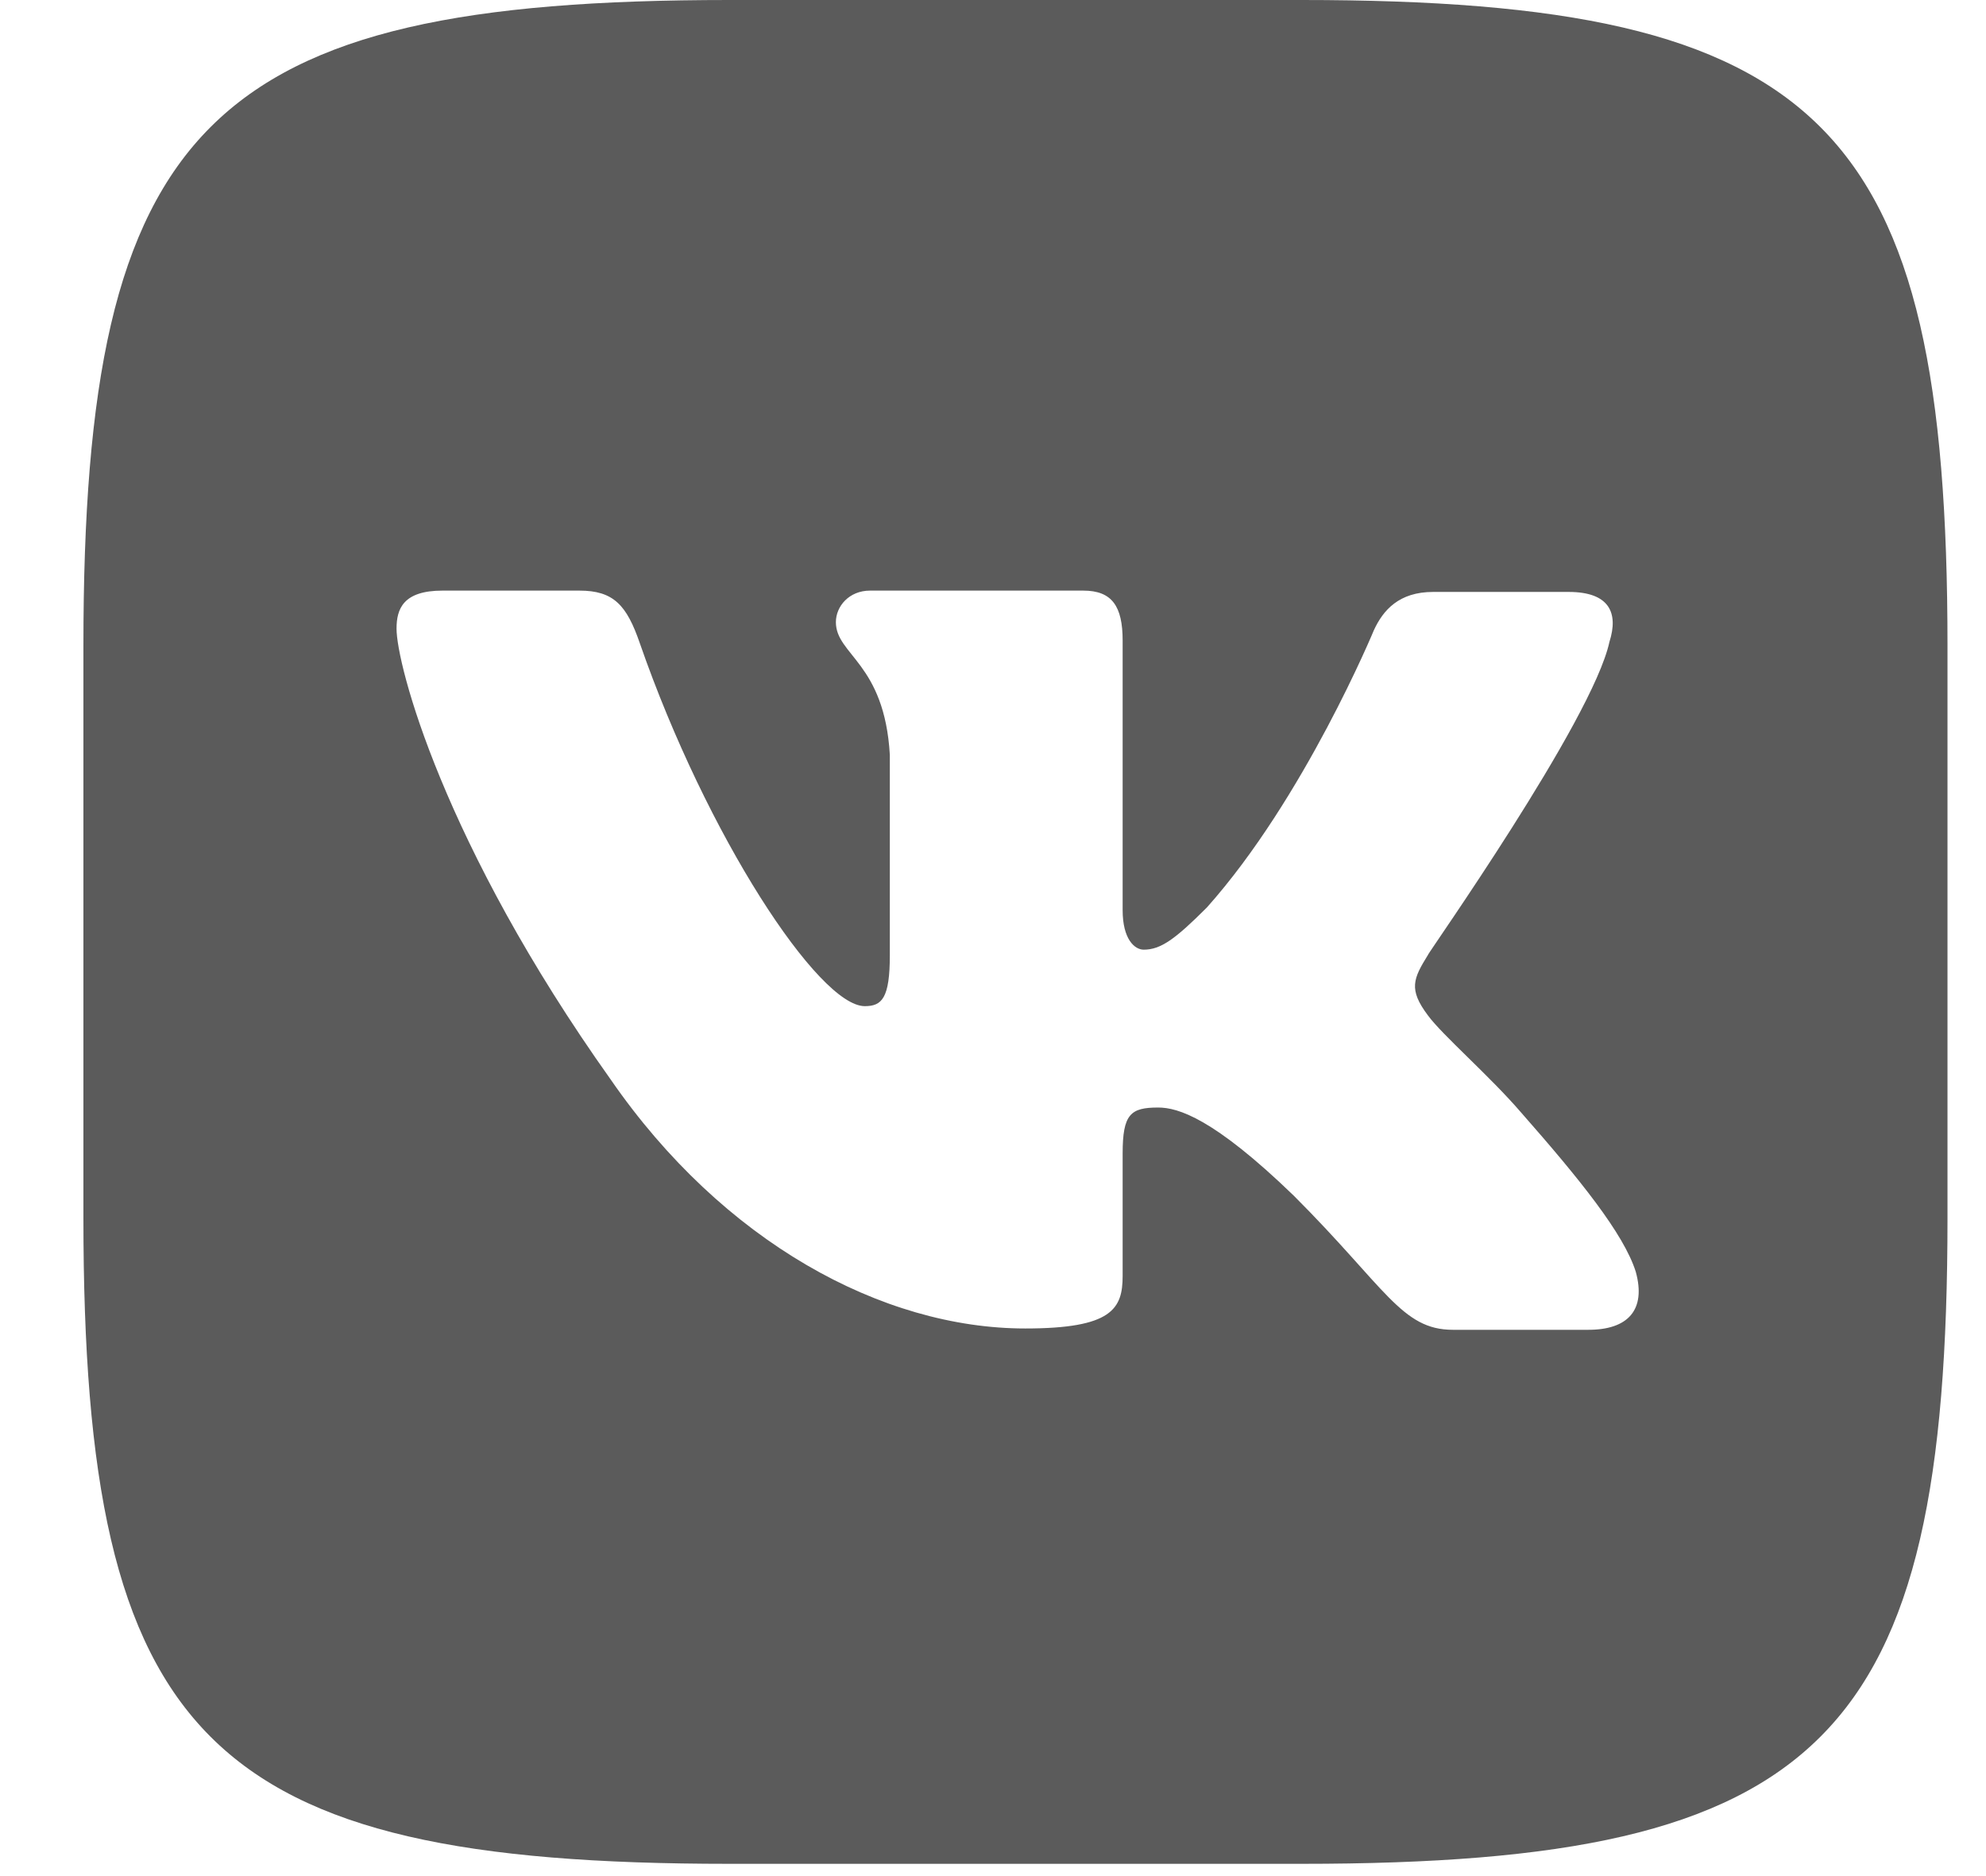
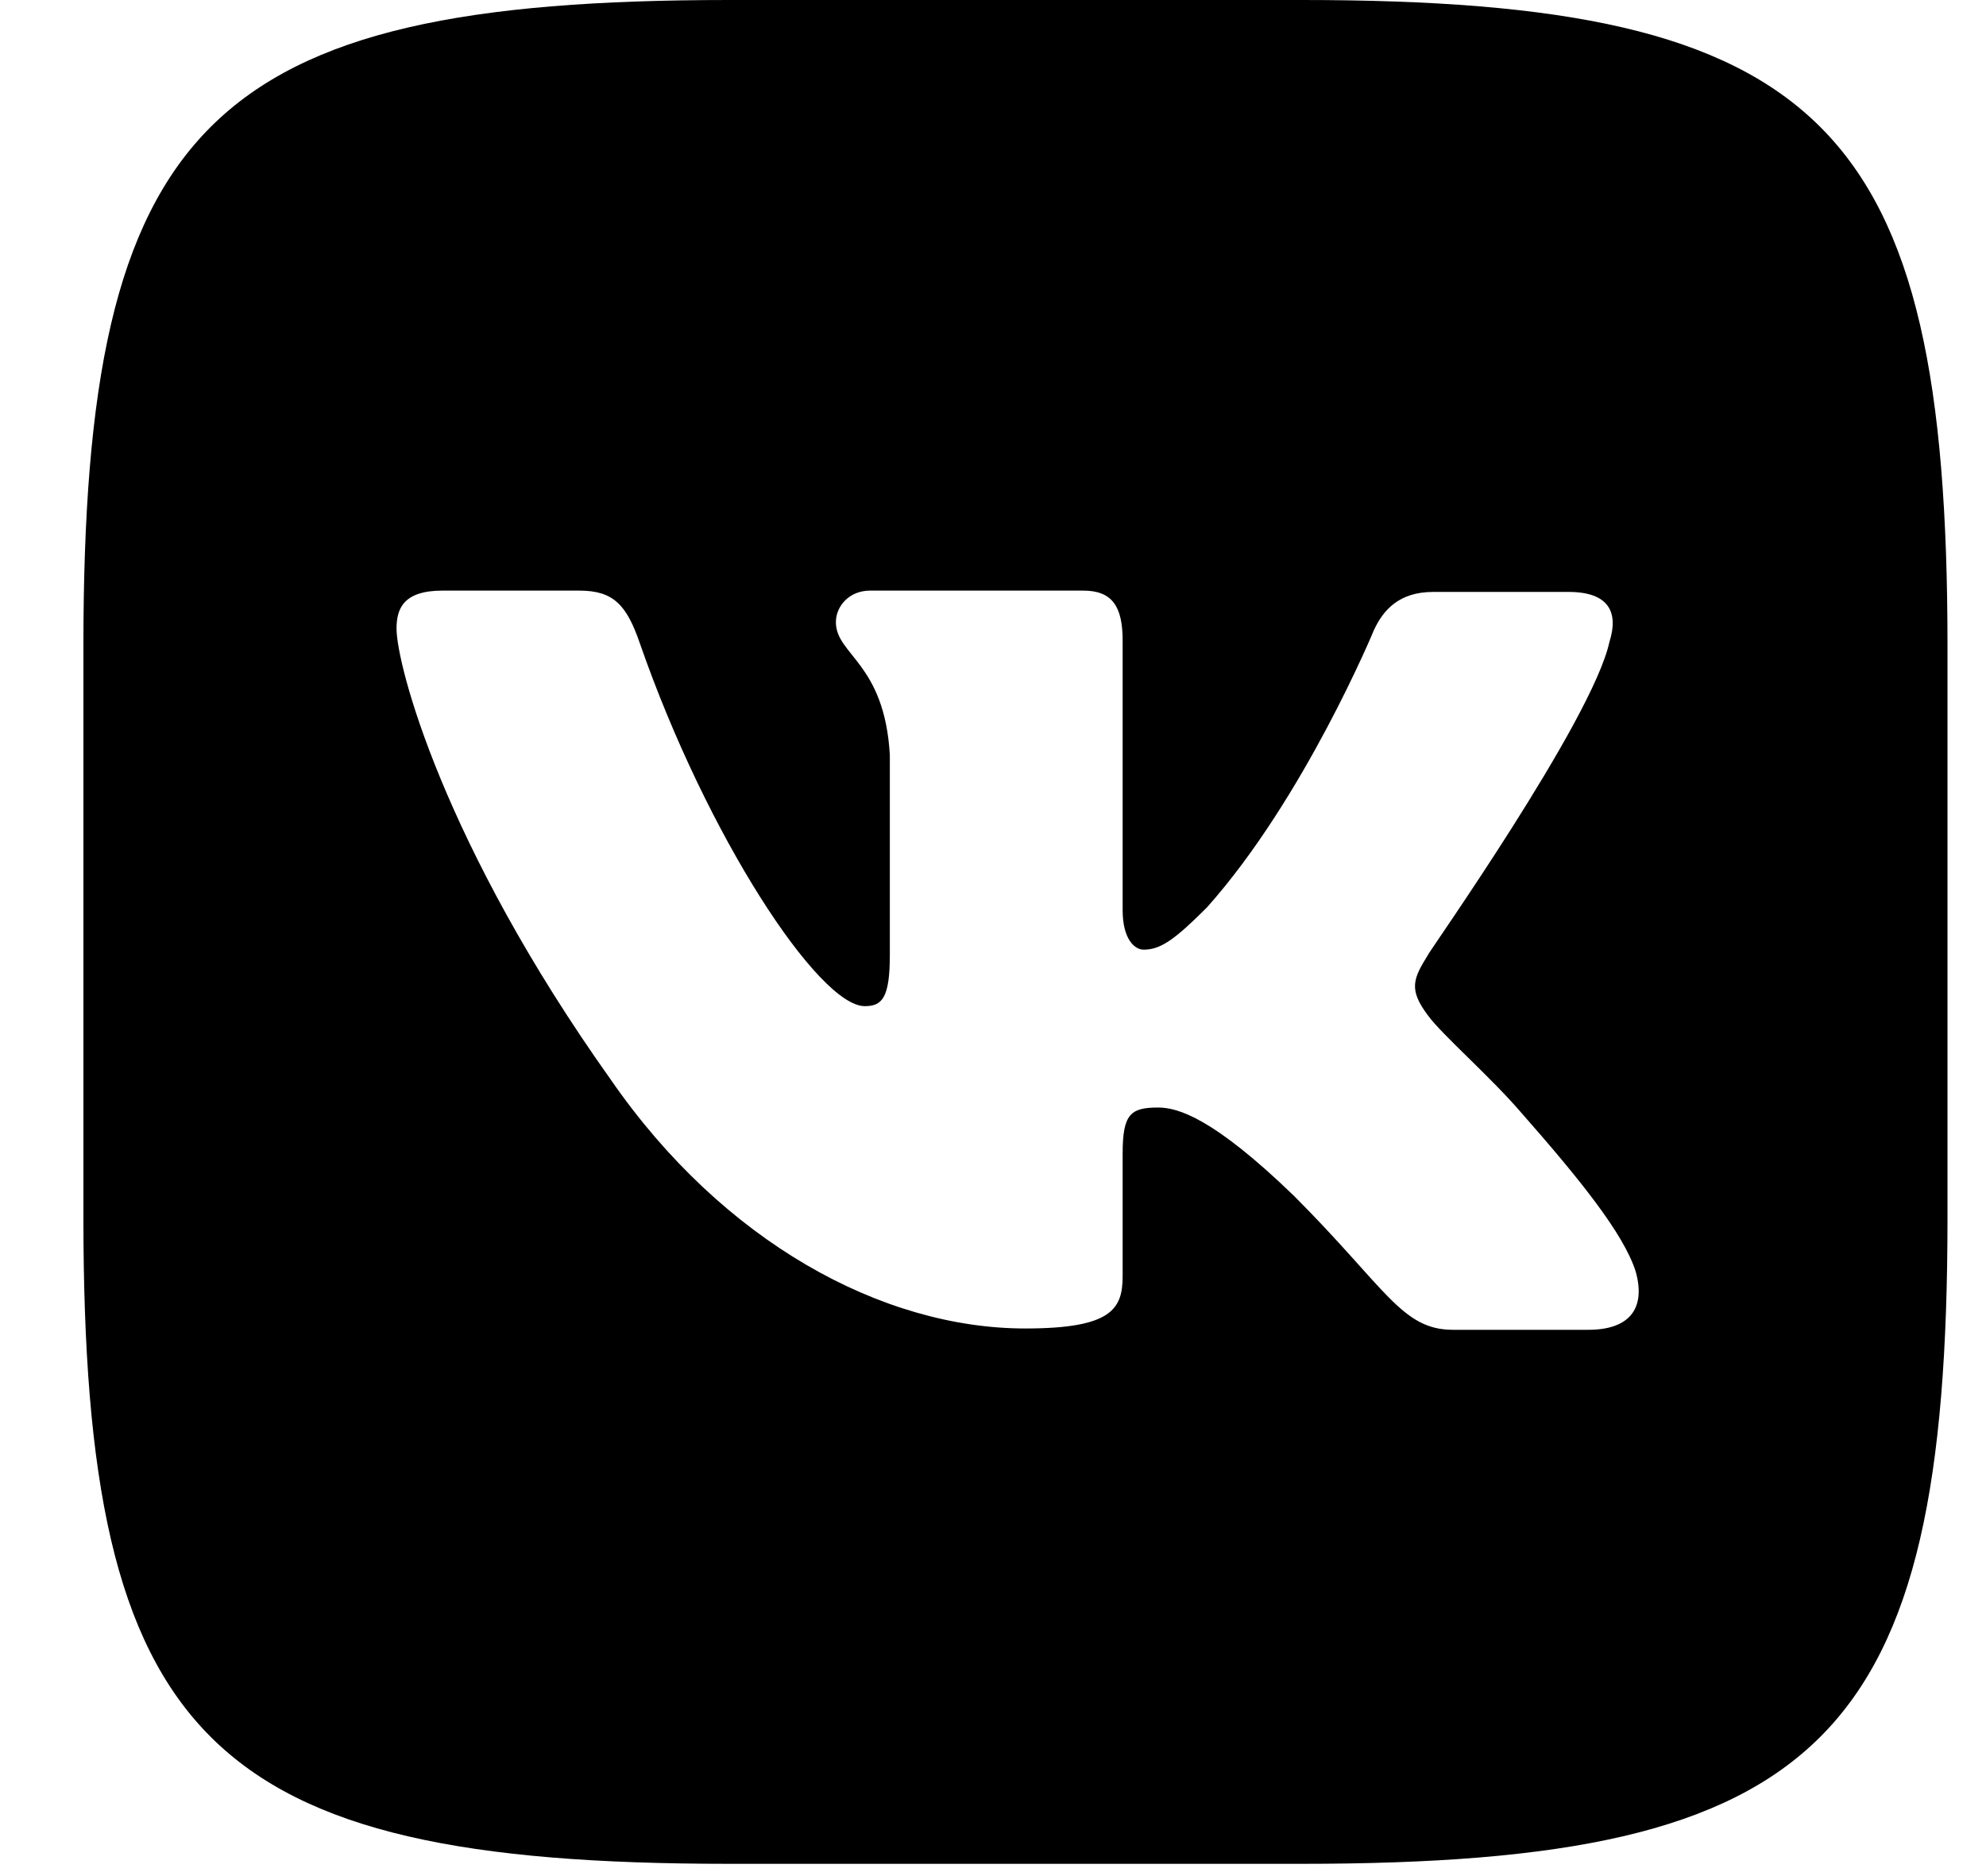
<svg xmlns="http://www.w3.org/2000/svg" width="18" height="17" viewBox="0 0 18 17" fill="none">
-   <path fill-rule="evenodd" clip-rule="evenodd" d="M6.61 0H11.797C16.531 0 17.651 1.121 17.651 5.855V11.041C17.651 15.775 16.531 16.896 11.797 16.896H6.61C1.877 16.896 0.756 15.775 0.756 11.041V5.855C0.756 1.121 1.877 0 6.61 0ZM14.587 5.819C14.671 5.556 14.587 5.366 14.217 5.366H12.989C12.679 5.366 12.536 5.532 12.453 5.711C12.453 5.711 11.821 7.238 10.938 8.227C10.652 8.513 10.521 8.609 10.366 8.609C10.283 8.609 10.175 8.513 10.175 8.251V5.807C10.175 5.497 10.08 5.354 9.818 5.354H7.886C7.695 5.354 7.576 5.497 7.576 5.64C7.576 5.938 8.017 6.009 8.065 6.844V8.657C8.065 9.05 7.993 9.121 7.838 9.121C7.421 9.121 6.408 7.583 5.799 5.831C5.68 5.485 5.561 5.354 5.251 5.354H4.011C3.653 5.354 3.594 5.521 3.594 5.699C3.594 6.021 4.011 7.643 5.537 9.789C6.551 11.256 7.993 12.043 9.293 12.043C10.08 12.043 10.175 11.864 10.175 11.566V10.457C10.175 10.099 10.247 10.04 10.497 10.04C10.676 10.04 10.998 10.135 11.726 10.839C12.56 11.673 12.703 12.055 13.168 12.055H14.396C14.754 12.055 14.921 11.876 14.826 11.53C14.718 11.184 14.313 10.684 13.788 10.087C13.502 9.754 13.073 9.384 12.942 9.205C12.763 8.967 12.81 8.871 12.942 8.657C12.93 8.657 14.432 6.534 14.587 5.819Z" fill="#5B5B5B" />
+   <path fill-rule="evenodd" clip-rule="evenodd" d="M6.61 0H11.797C16.531 0 17.651 1.121 17.651 5.855V11.041C17.651 15.775 16.531 16.896 11.797 16.896H6.61C1.877 16.896 0.756 15.775 0.756 11.041V5.855C0.756 1.121 1.877 0 6.61 0ZM14.587 5.819C14.671 5.556 14.587 5.366 14.217 5.366H12.989C12.679 5.366 12.536 5.532 12.453 5.711C12.453 5.711 11.821 7.238 10.938 8.227C10.652 8.513 10.521 8.609 10.366 8.609C10.283 8.609 10.175 8.513 10.175 8.251V5.807C10.175 5.497 10.08 5.354 9.818 5.354H7.886C7.695 5.354 7.576 5.497 7.576 5.64C7.576 5.938 8.017 6.009 8.065 6.844V8.657C8.065 9.05 7.993 9.121 7.838 9.121C7.421 9.121 6.408 7.583 5.799 5.831C5.68 5.485 5.561 5.354 5.251 5.354H4.011C3.653 5.354 3.594 5.521 3.594 5.699C3.594 6.021 4.011 7.643 5.537 9.789C6.551 11.256 7.993 12.043 9.293 12.043C10.08 12.043 10.175 11.864 10.175 11.566V10.457C10.175 10.099 10.247 10.04 10.497 10.04C10.676 10.04 10.998 10.135 11.726 10.839C12.56 11.673 12.703 12.055 13.168 12.055H14.396C14.754 12.055 14.921 11.876 14.826 11.53C14.718 11.184 14.313 10.684 13.788 10.087C13.502 9.754 13.073 9.384 12.942 9.205C12.763 8.967 12.81 8.871 12.942 8.657C12.93 8.657 14.432 6.534 14.587 5.819Z" fill="currentColor" />
</svg>
